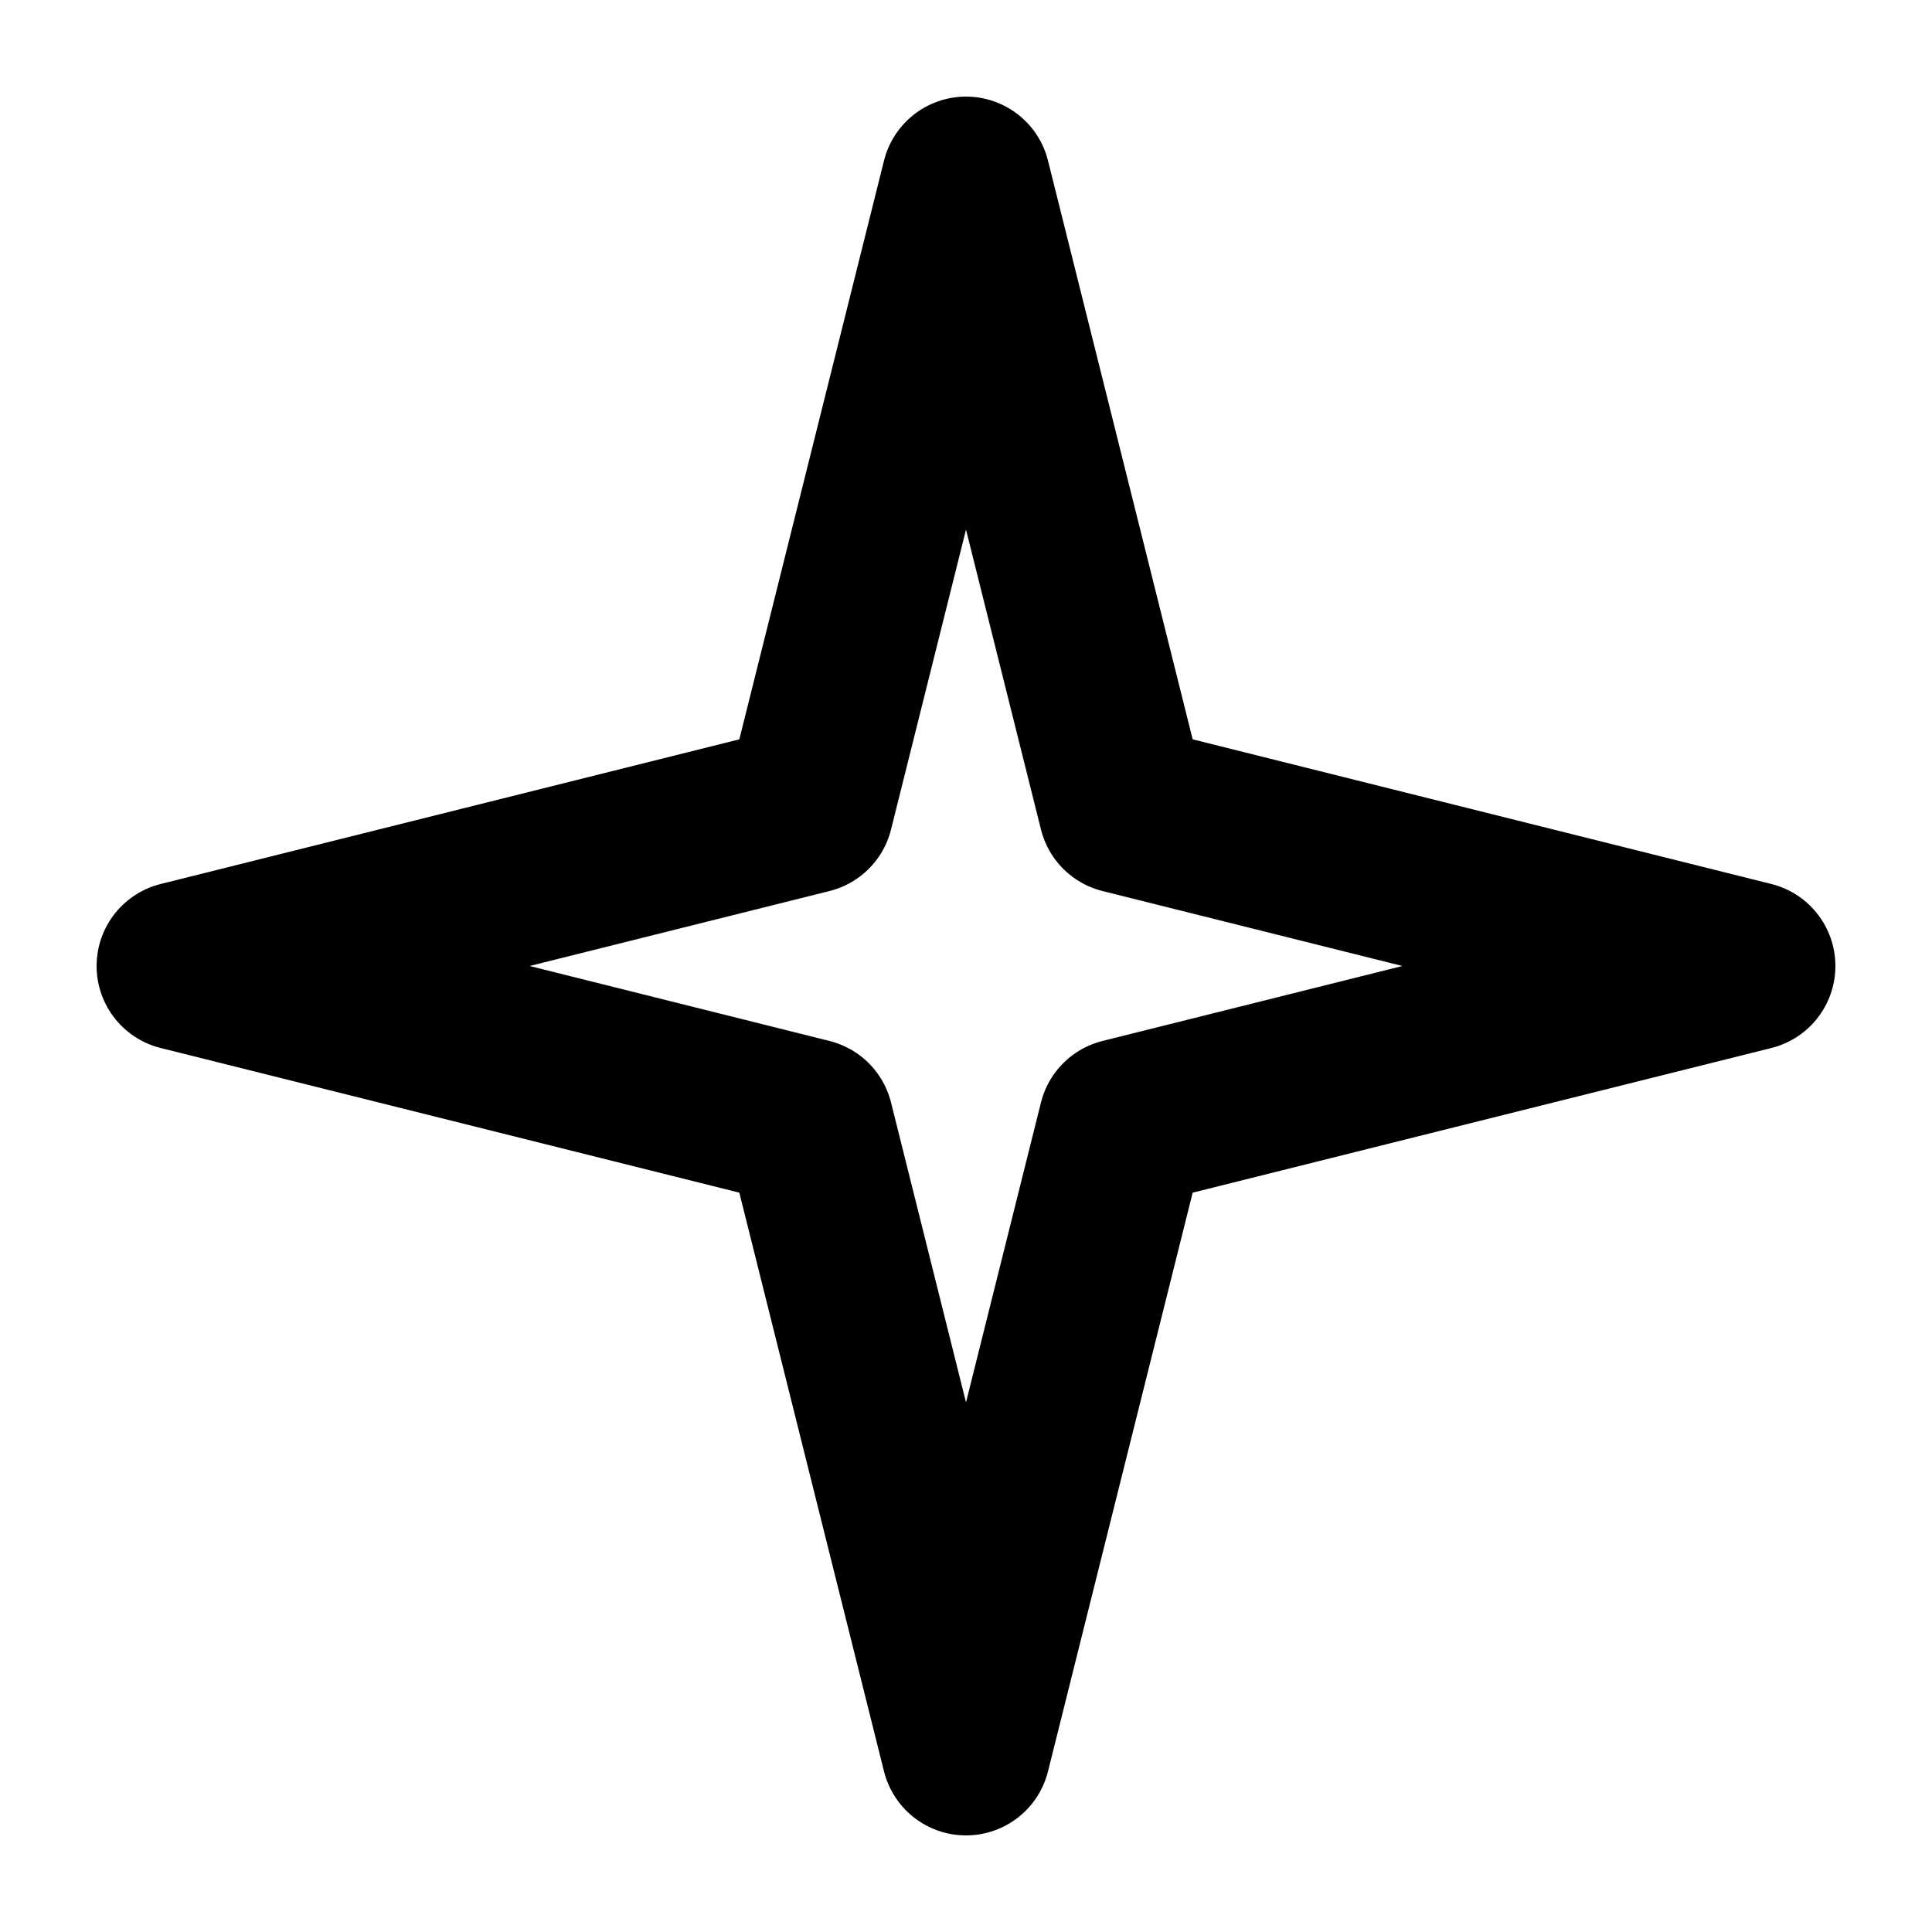
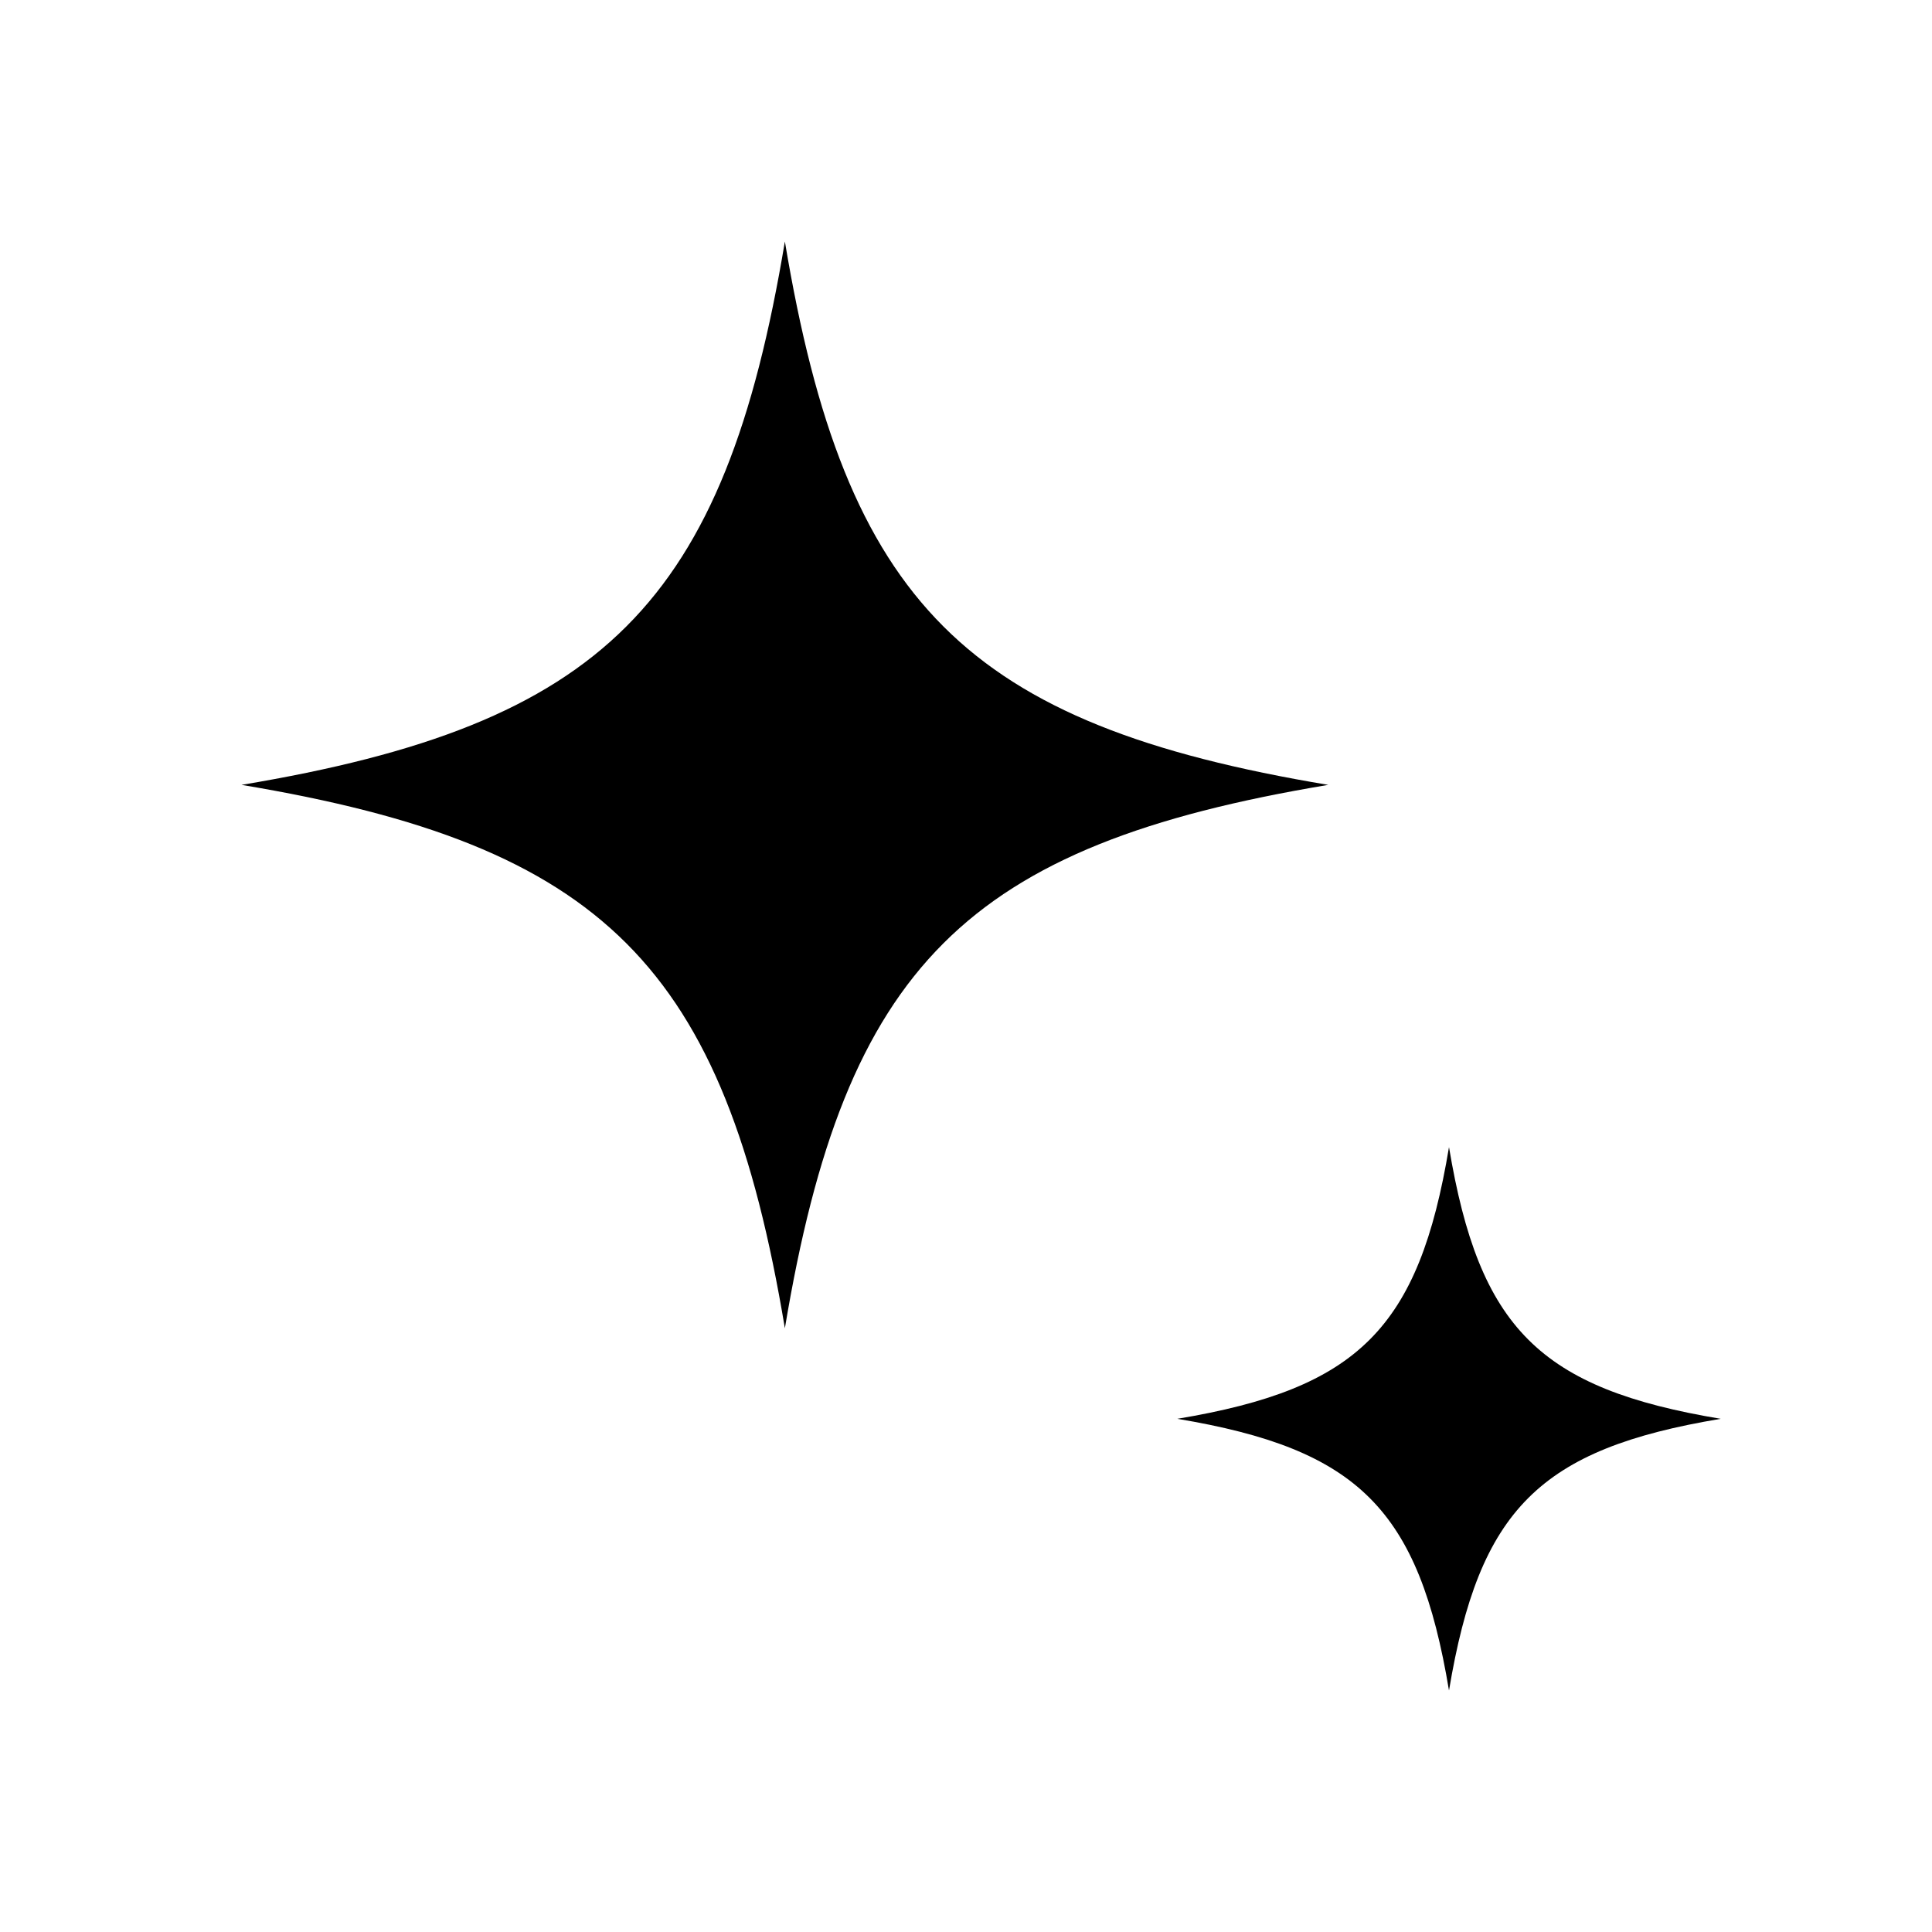
<svg xmlns="http://www.w3.org/2000/svg" viewBox="0 0 16 16">
-   <path d="M8 1.5 L9.3 6.7 L14.5 8 L9.3 9.3 L8 14.5 L6.7 9.3 L1.5 8 L6.7 6.7 Z" fill="none" stroke="currentColor" stroke-width="1.4" stroke-linejoin="round" />
+   <path d="M6.5 2 C7 5 8 6 11 6.5 C8 7 7 8 6.5 11 C6 8 5 7 2 6.5 C5 6 6 5 6.5 2 Z" fill="currentColor" />
+   <path d="M12 9.5 C12.25 11 12.75 11.5 14.25 11.75 C12.75 12 12.25 12.5 12 14 C11.75 12.5 11.25 12 9.75 11.75 C11.25 11.5 11.75 11 12 9.5 Z" fill="currentColor" />
</svg>
